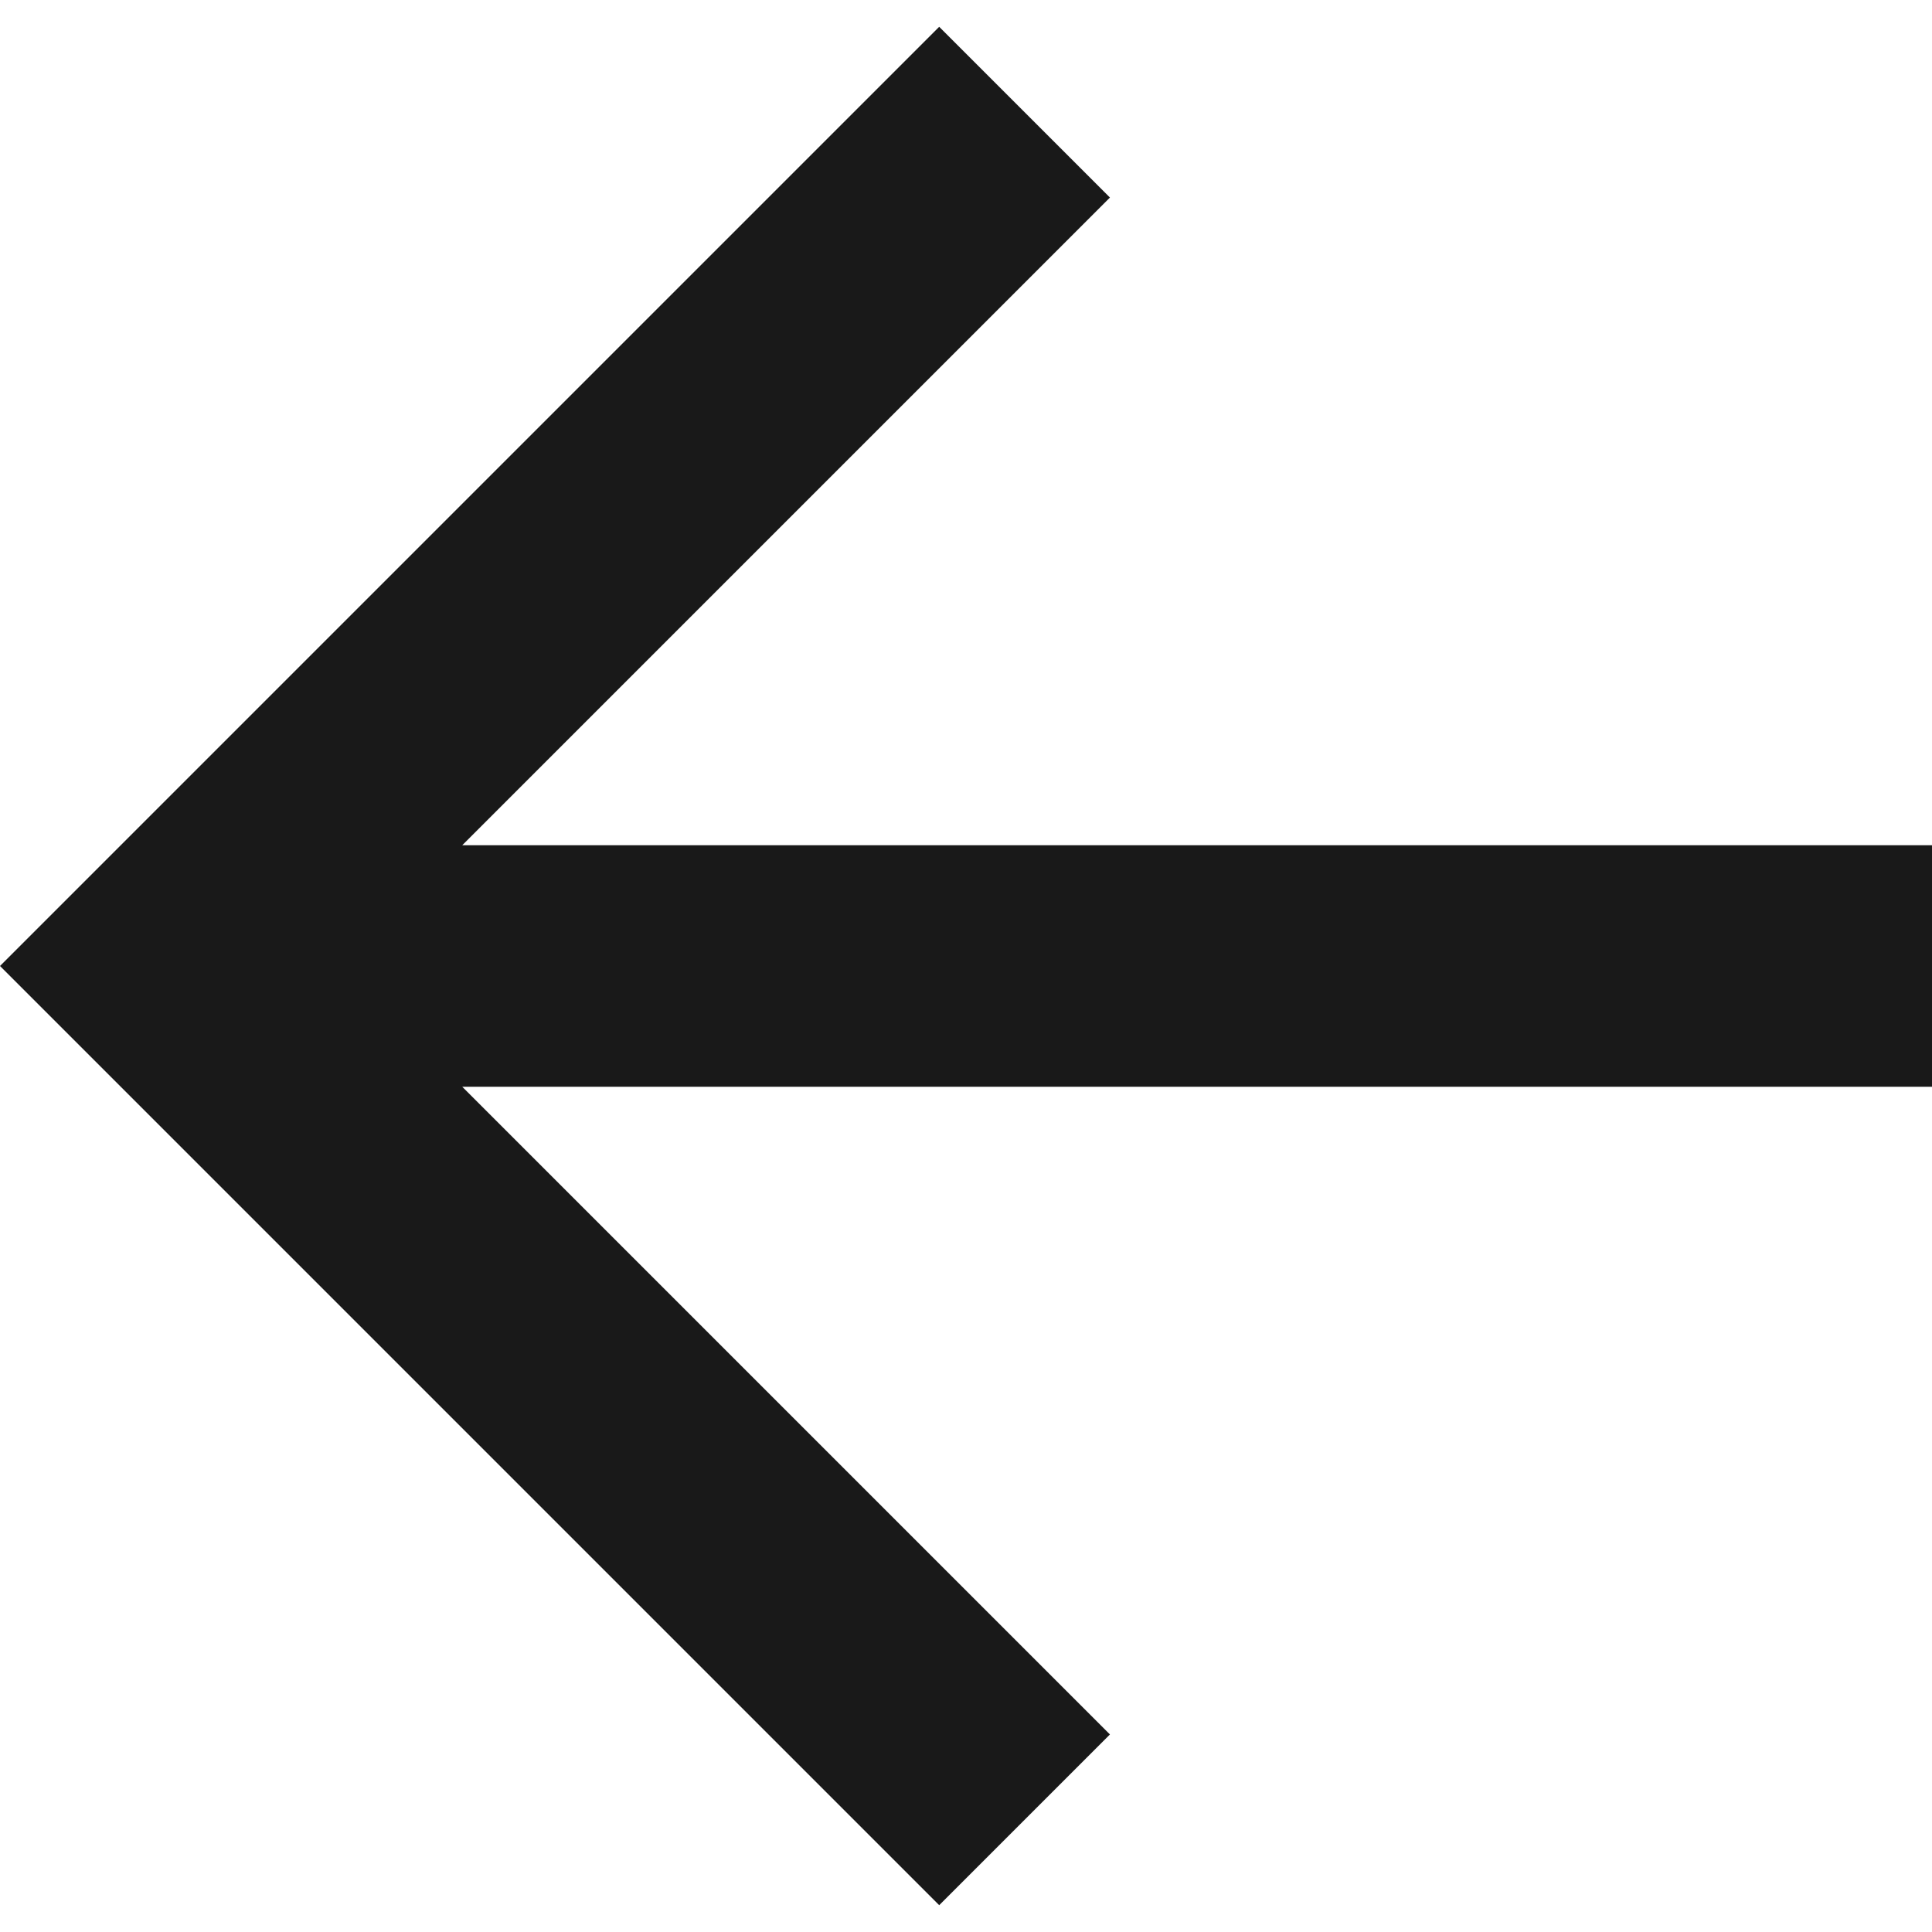
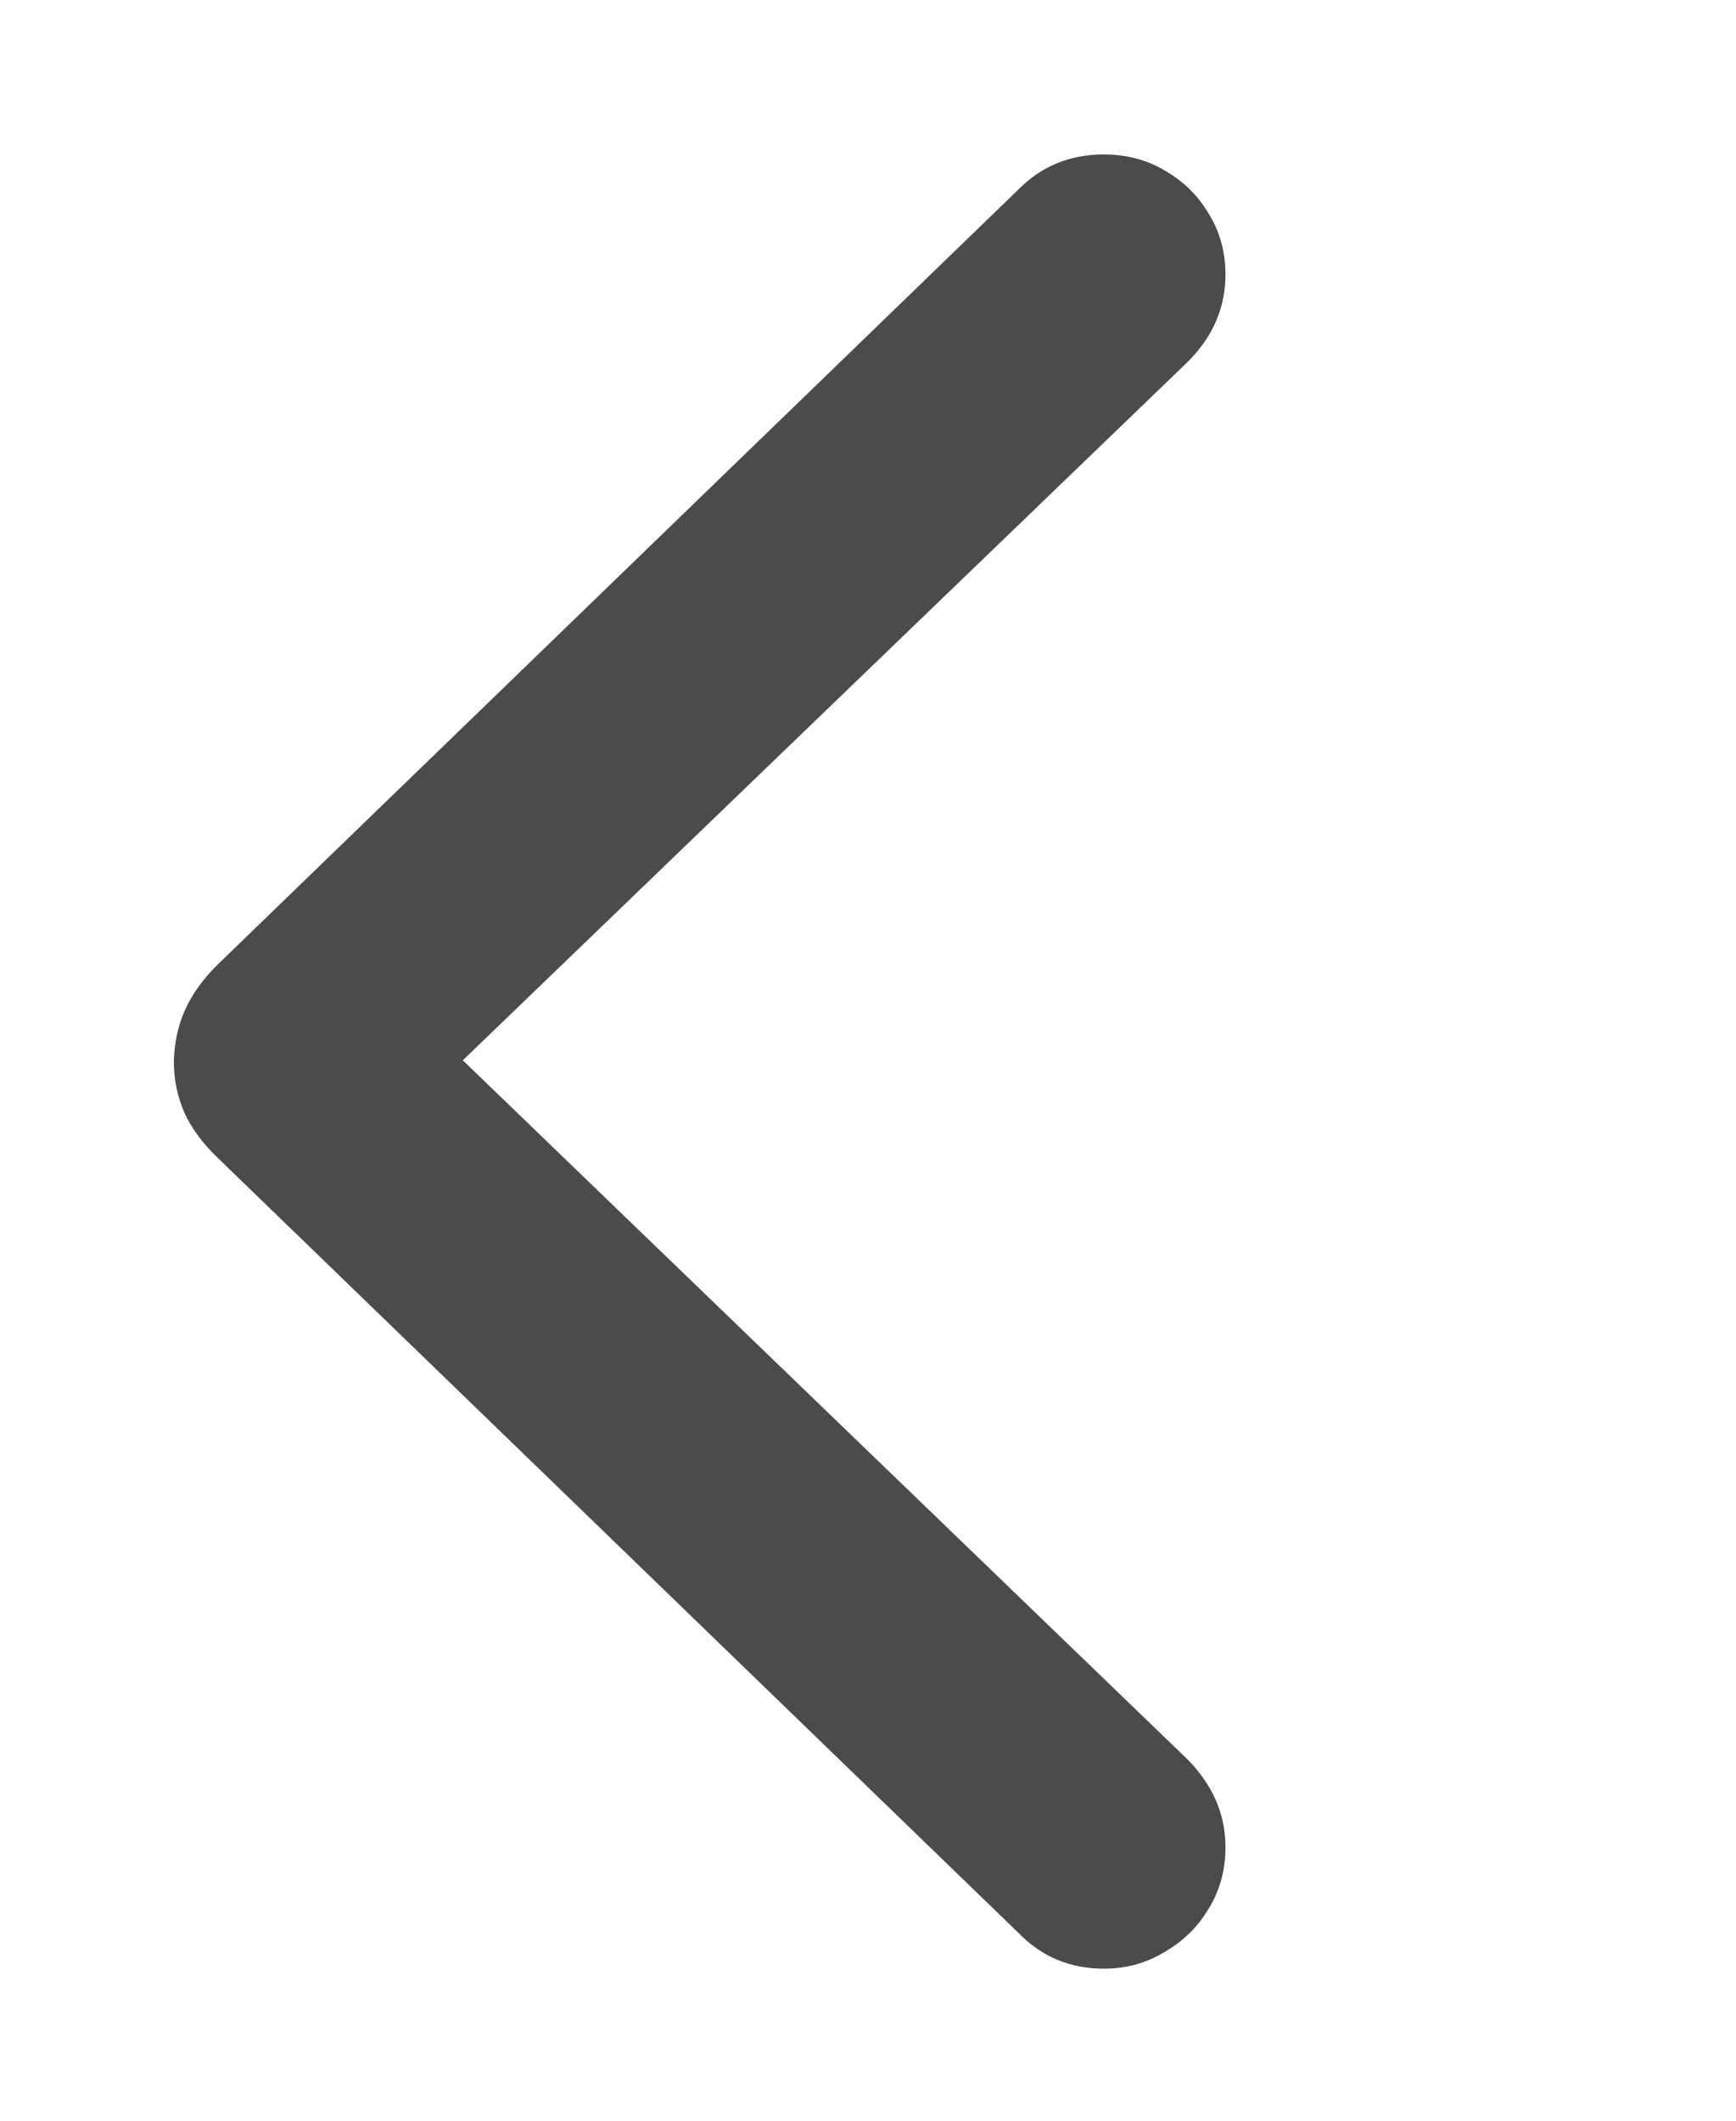
- <svg xmlns="http://www.w3.org/2000/svg" width="16" height="16" viewBox="0 0 16 16" fill="none">
-   <path d="M3.828 7H16V9H3.828L9.192 14.364L7.778 15.778L0 8L7.778 0.222L9.192 1.636L3.828 7Z" fill="#191919" />
+ <svg xmlns="http://www.w3.org/2000/svg" width="18" height="22" viewBox="0 0 18 22" fill="none">
+   <path d="M1.803 11.007C1.809 10.813 1.847 10.636 1.919 10.476C1.991 10.315 2.102 10.16 2.251 10.011L10.569 1.959C10.807 1.721 11.1 1.602 11.449 1.602C11.681 1.602 11.891 1.657 12.08 1.768C12.273 1.879 12.425 2.028 12.536 2.216C12.652 2.404 12.71 2.615 12.71 2.847C12.71 3.19 12.58 3.492 12.32 3.752L4.8 10.998L12.32 18.253C12.58 18.519 12.71 18.821 12.71 19.158C12.71 19.396 12.652 19.609 12.536 19.797C12.425 19.985 12.273 20.135 12.08 20.246C11.891 20.362 11.681 20.42 11.449 20.42C11.1 20.42 10.807 20.298 10.569 20.055L2.251 12.003C2.097 11.854 1.983 11.699 1.911 11.538C1.839 11.372 1.803 11.195 1.803 11.007Z" fill="#4B4B4B" />
</svg>
